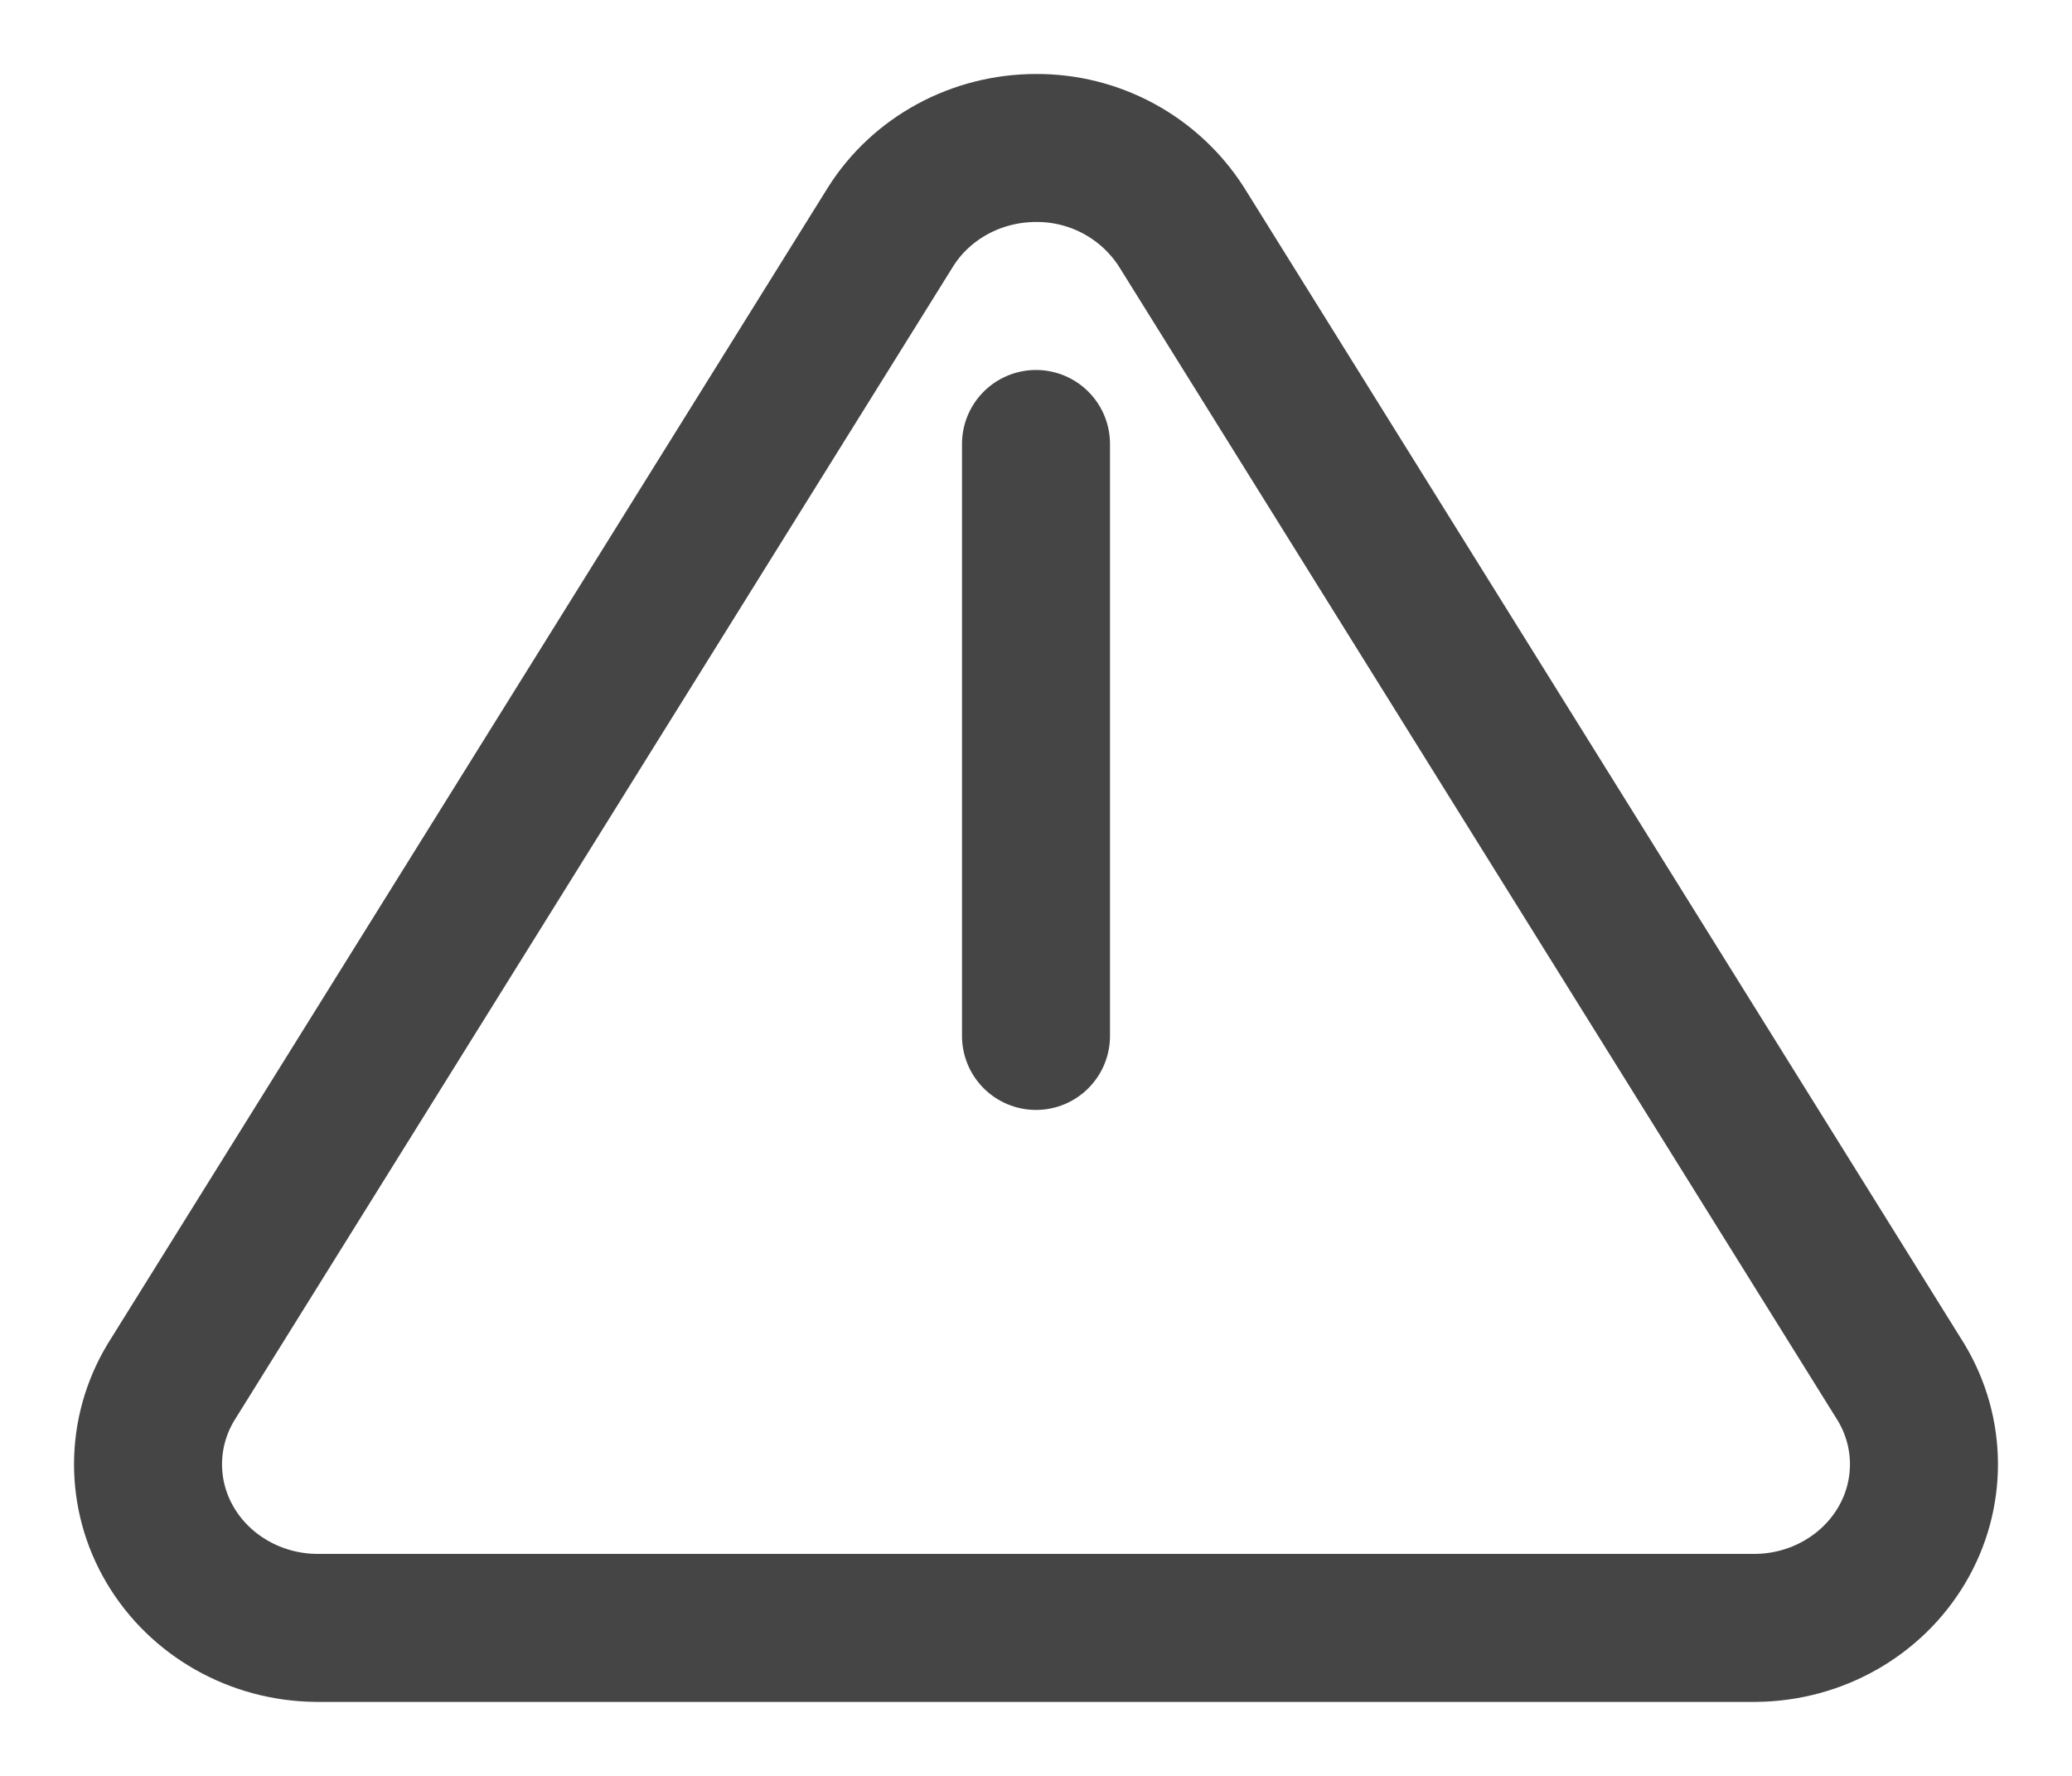
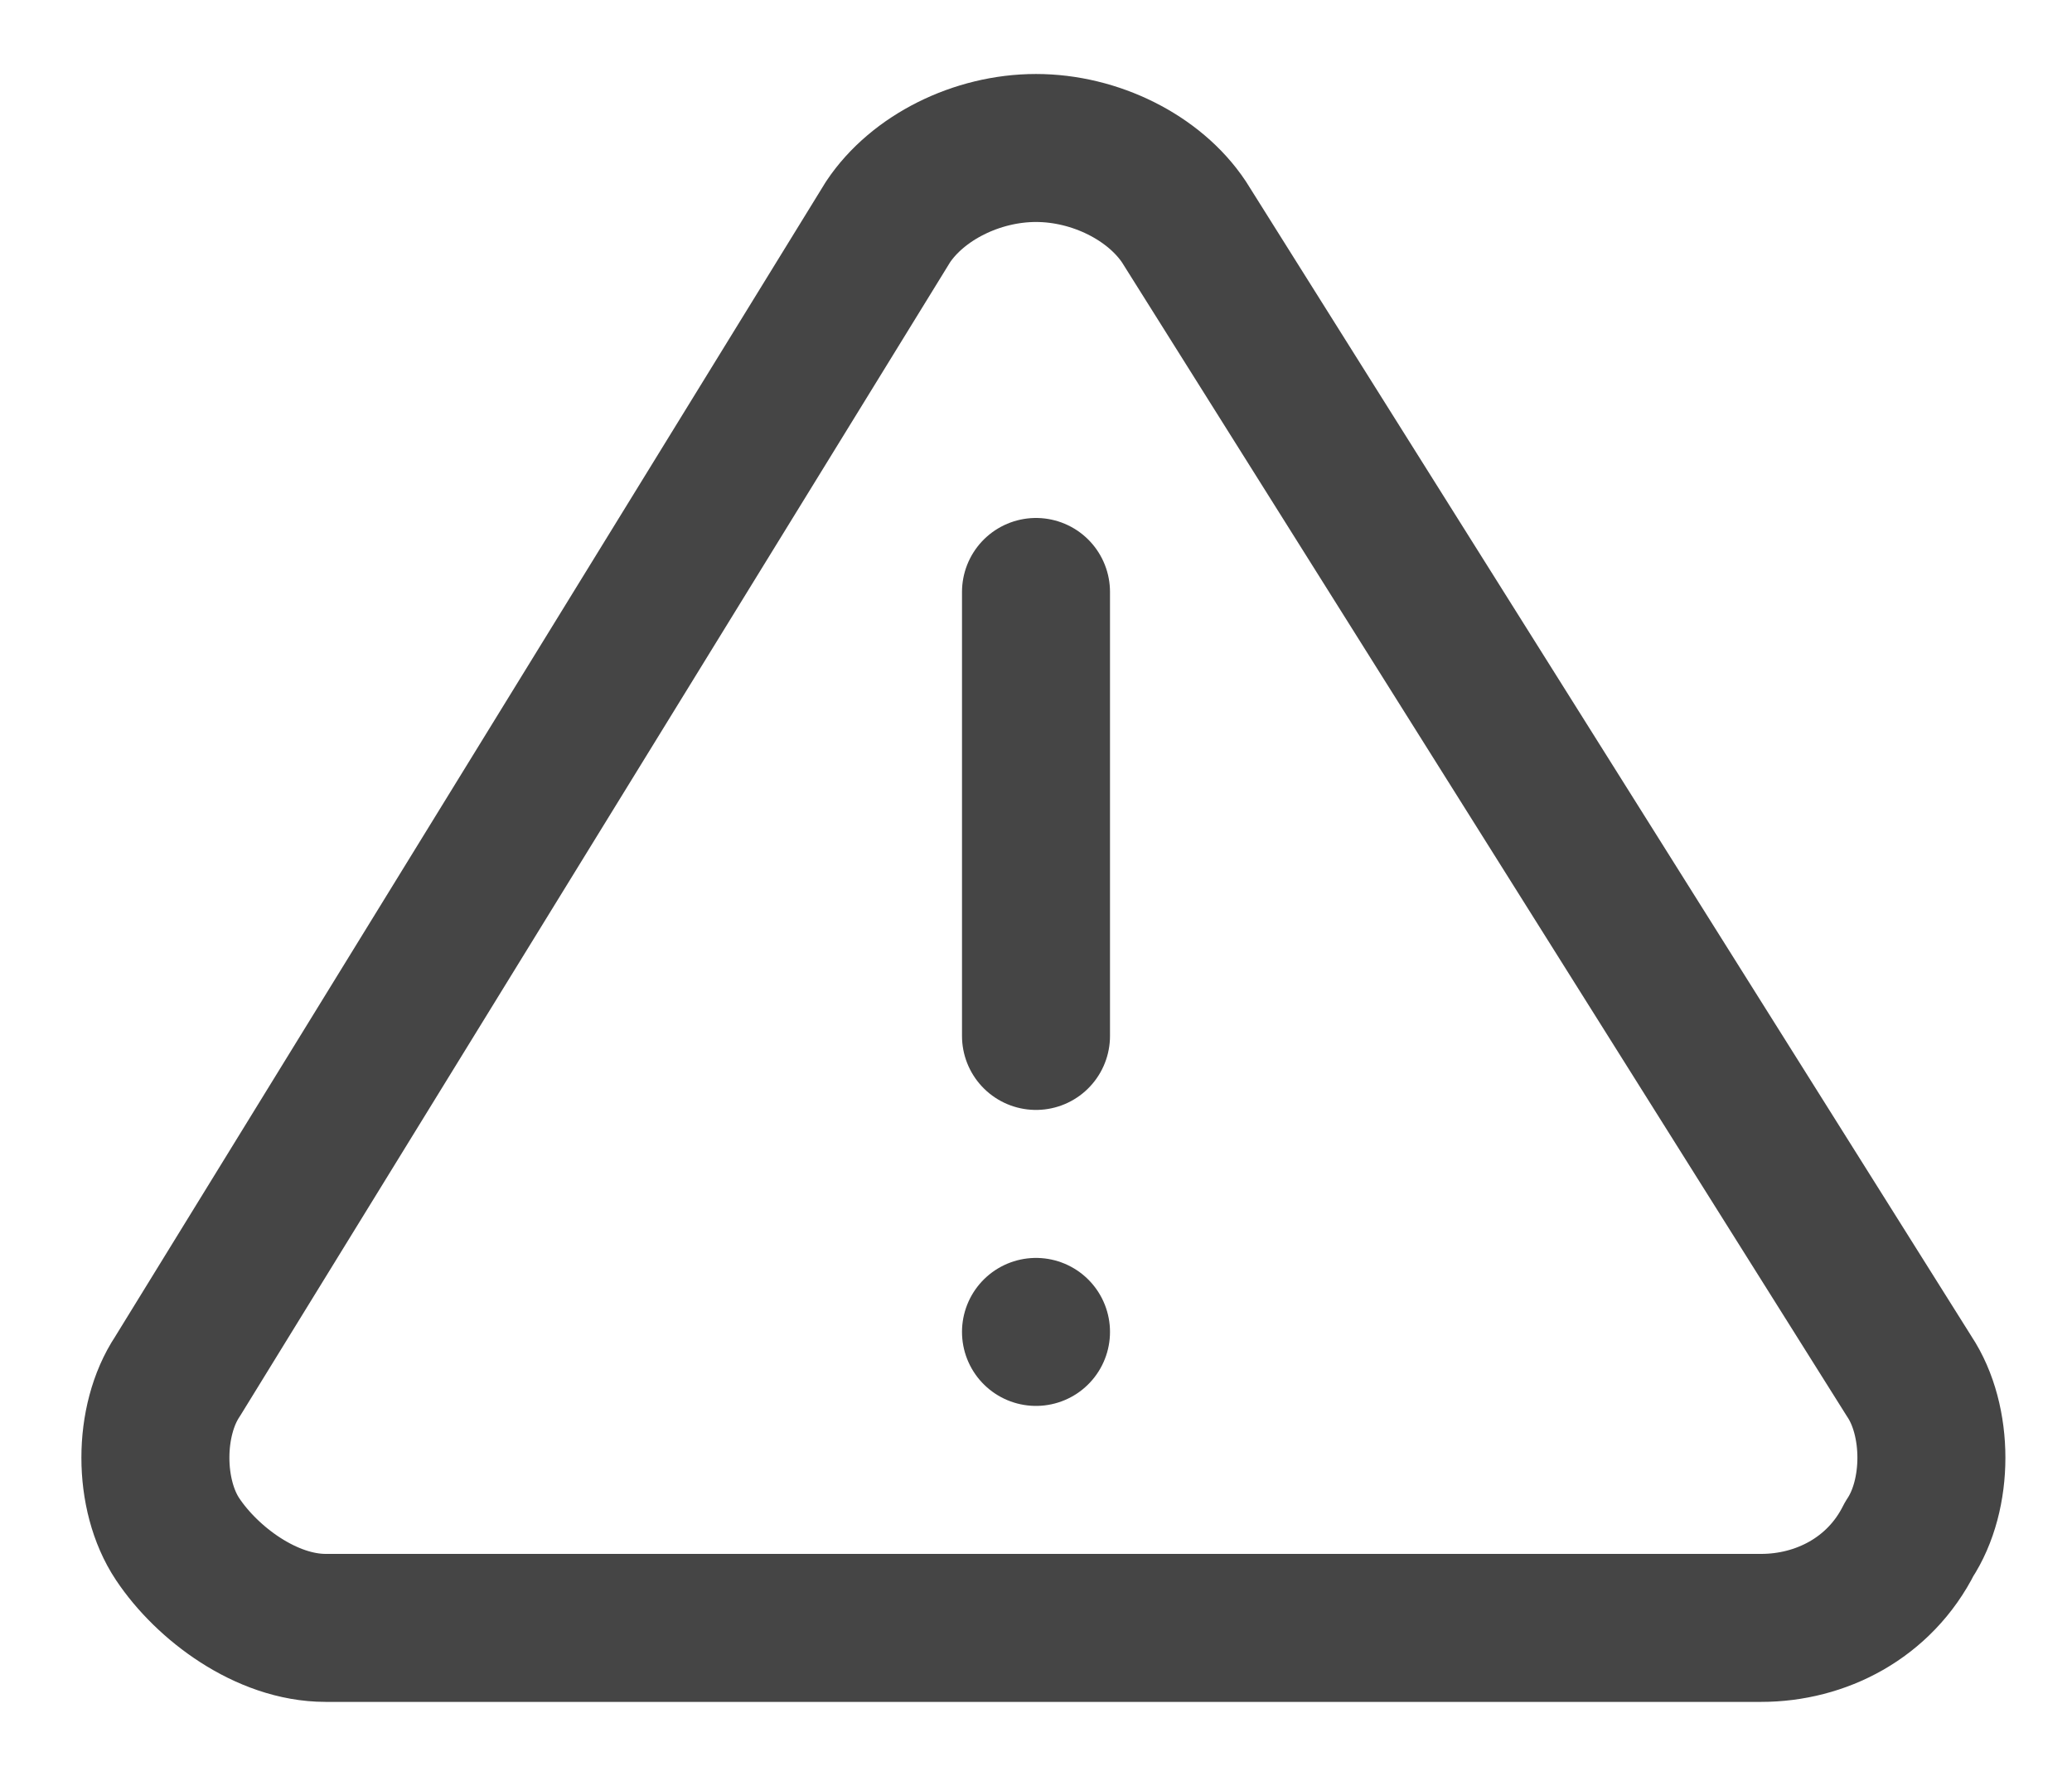
- <svg xmlns="http://www.w3.org/2000/svg" width="14" height="12" viewBox="0 0 14 12">
-   <g fill="none" fill-rule="evenodd" stroke="#454545" stroke-linecap="round" stroke-linejoin="round">
-     <path d="M6.018 1.532l-4.864 7.81c-.204.34-.205.76-.003 1.1.202.341.577.554.985.558h9.728c.408-.004.783-.217.985-.558.202-.34.201-.76-.003-1.1l-4.864-7.81A1.159 1.159 0 0 0 7 1c-.401 0-.774.202-.982.532zM7 3v4" />
+ <svg xmlns="http://www.w3.org/2000/svg" version="1.1" id="Layer_1" x="0px" y="0px" viewBox="0 0 14 12" style="enable-background:new 0 0 14 12;" xml:space="preserve">
+   <style type="text/css">
+ 	.st0{fill:none;stroke:#454545;stroke-linecap:round;stroke-linejoin:round;}
+ </style>
+   <g>
+     <path class="st0" d="M6,1.5L1.2,9.3c-0.2,0.3-0.2,0.8,0,1.1c0.2,0.3,0.6,0.6,1,0.6h9.7c0.4,0,0.8-0.2,1-0.6c0.2-0.3,0.2-0.8,0-1.1   L8,1.5C7.8,1.2,7.4,1,7,1C6.6,1,6.2,1.2,6,1.5z M7,4v3" />
  </g>
+   <line class="st0" x1="7" y1="9" x2="7" y2="9" />
</svg>
